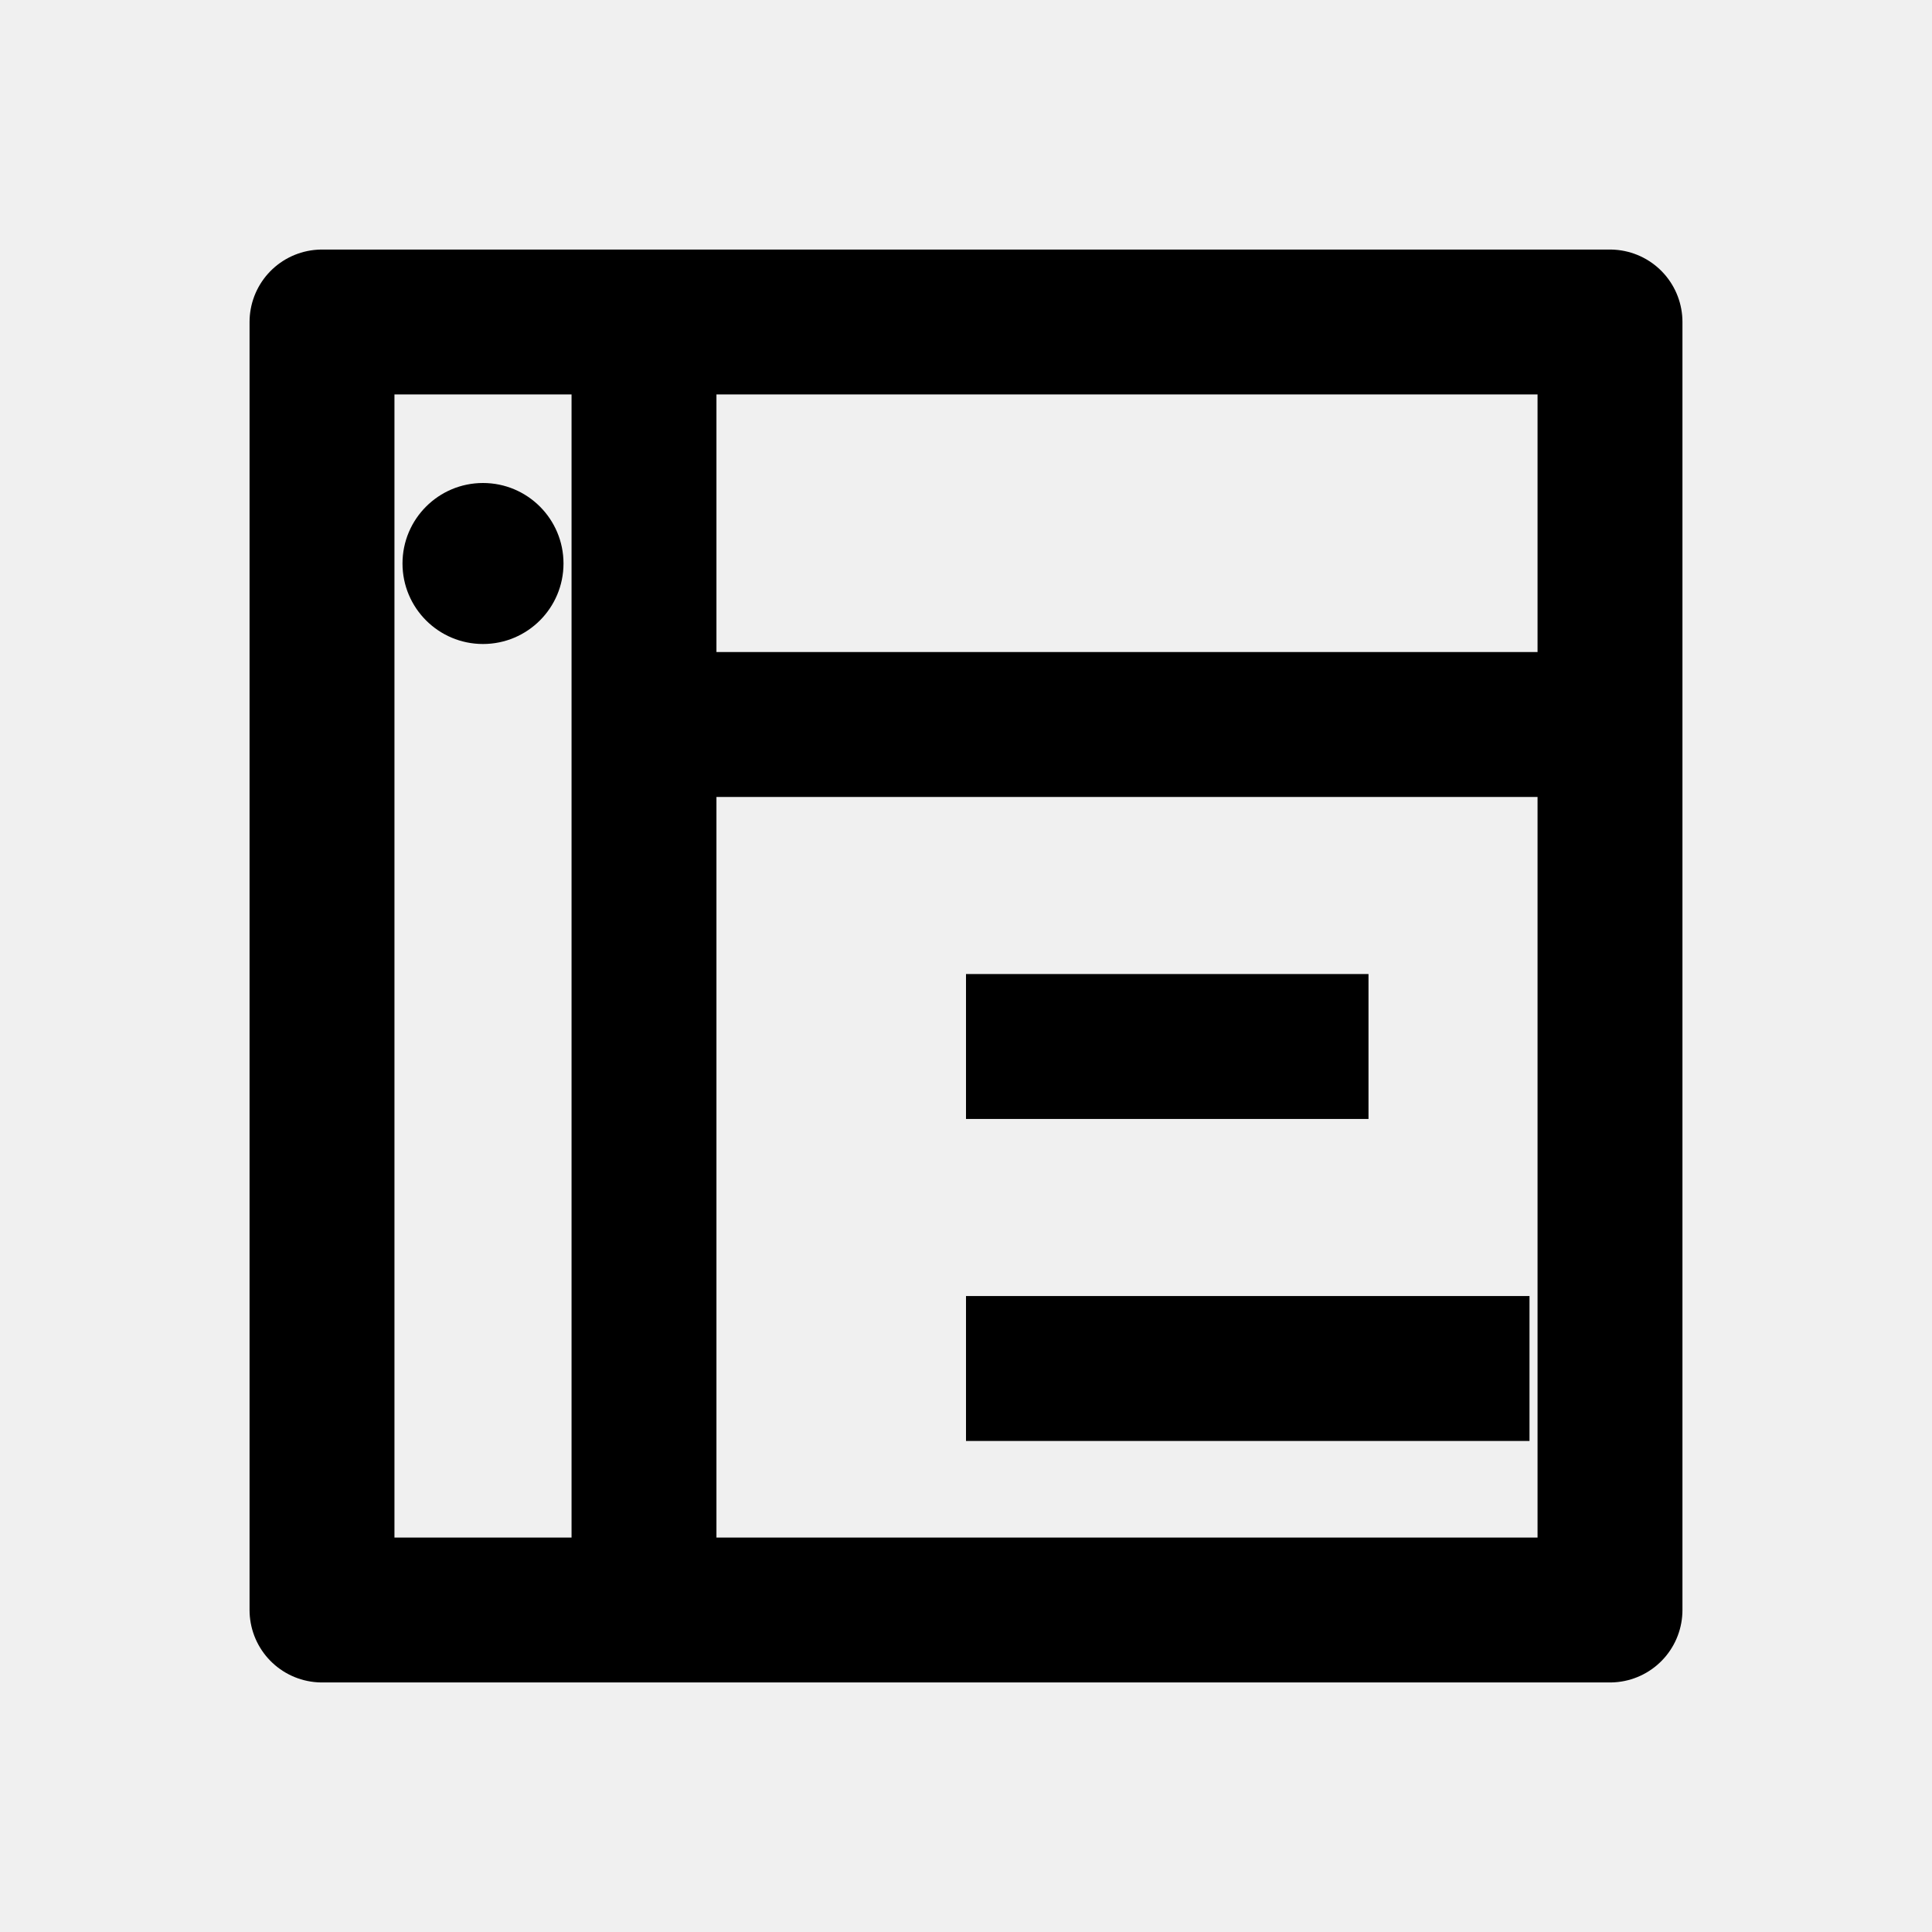
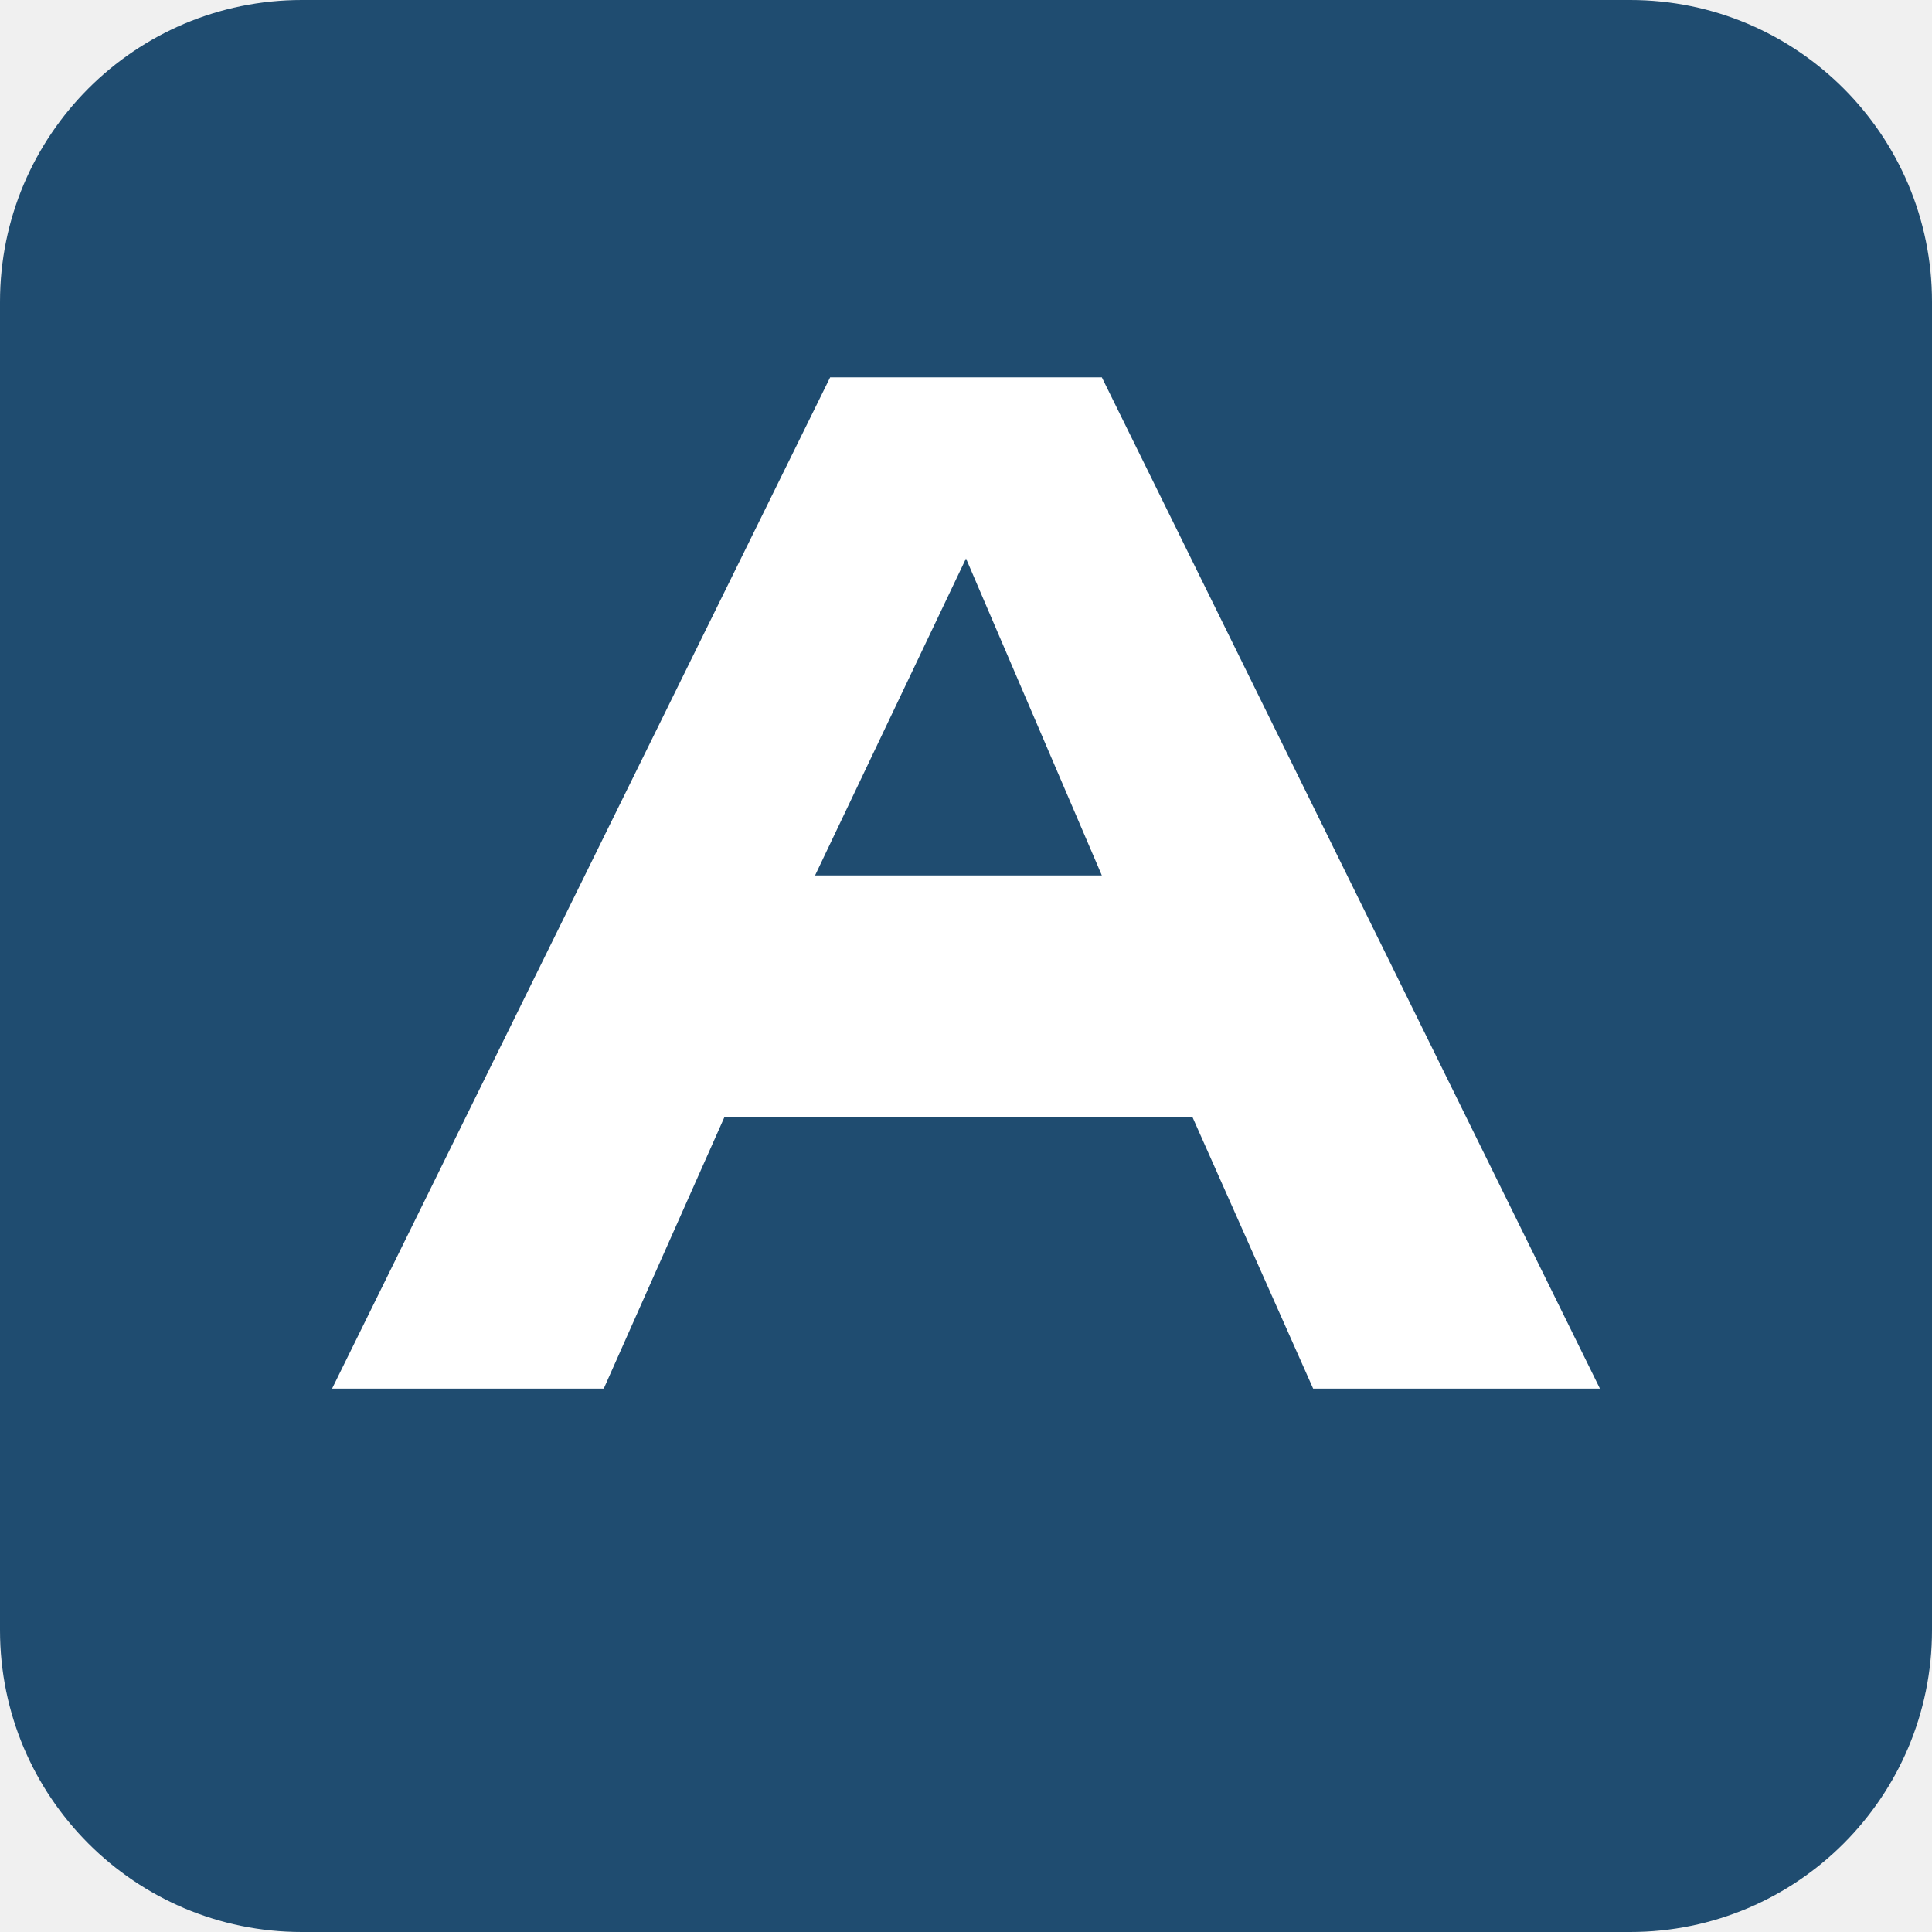
- <svg xmlns="http://www.w3.org/2000/svg" viewBox="0 0 24 24">
-   <path fill="none" stroke="currentColor" stroke-width="1.8" stroke-linejoin="round" d="M4 4h16v16H4zM8 4v16M8 9h12M12 13h5M12 17h7" />
-   <circle cx="6" cy="7" r="1" fill="currentColor" />
+ <svg xmlns="http://www.w3.org/2000/svg" viewBox="0 0 128 128">
+   <rect width="128" height="128" rx="20" fill="#1f4c70" />
+   <path d="M22 92 55 25h18l33 67H87l-8-18H48l-8 18Zm32-34h19L64 37Z" fill="#fff" />
</svg>
